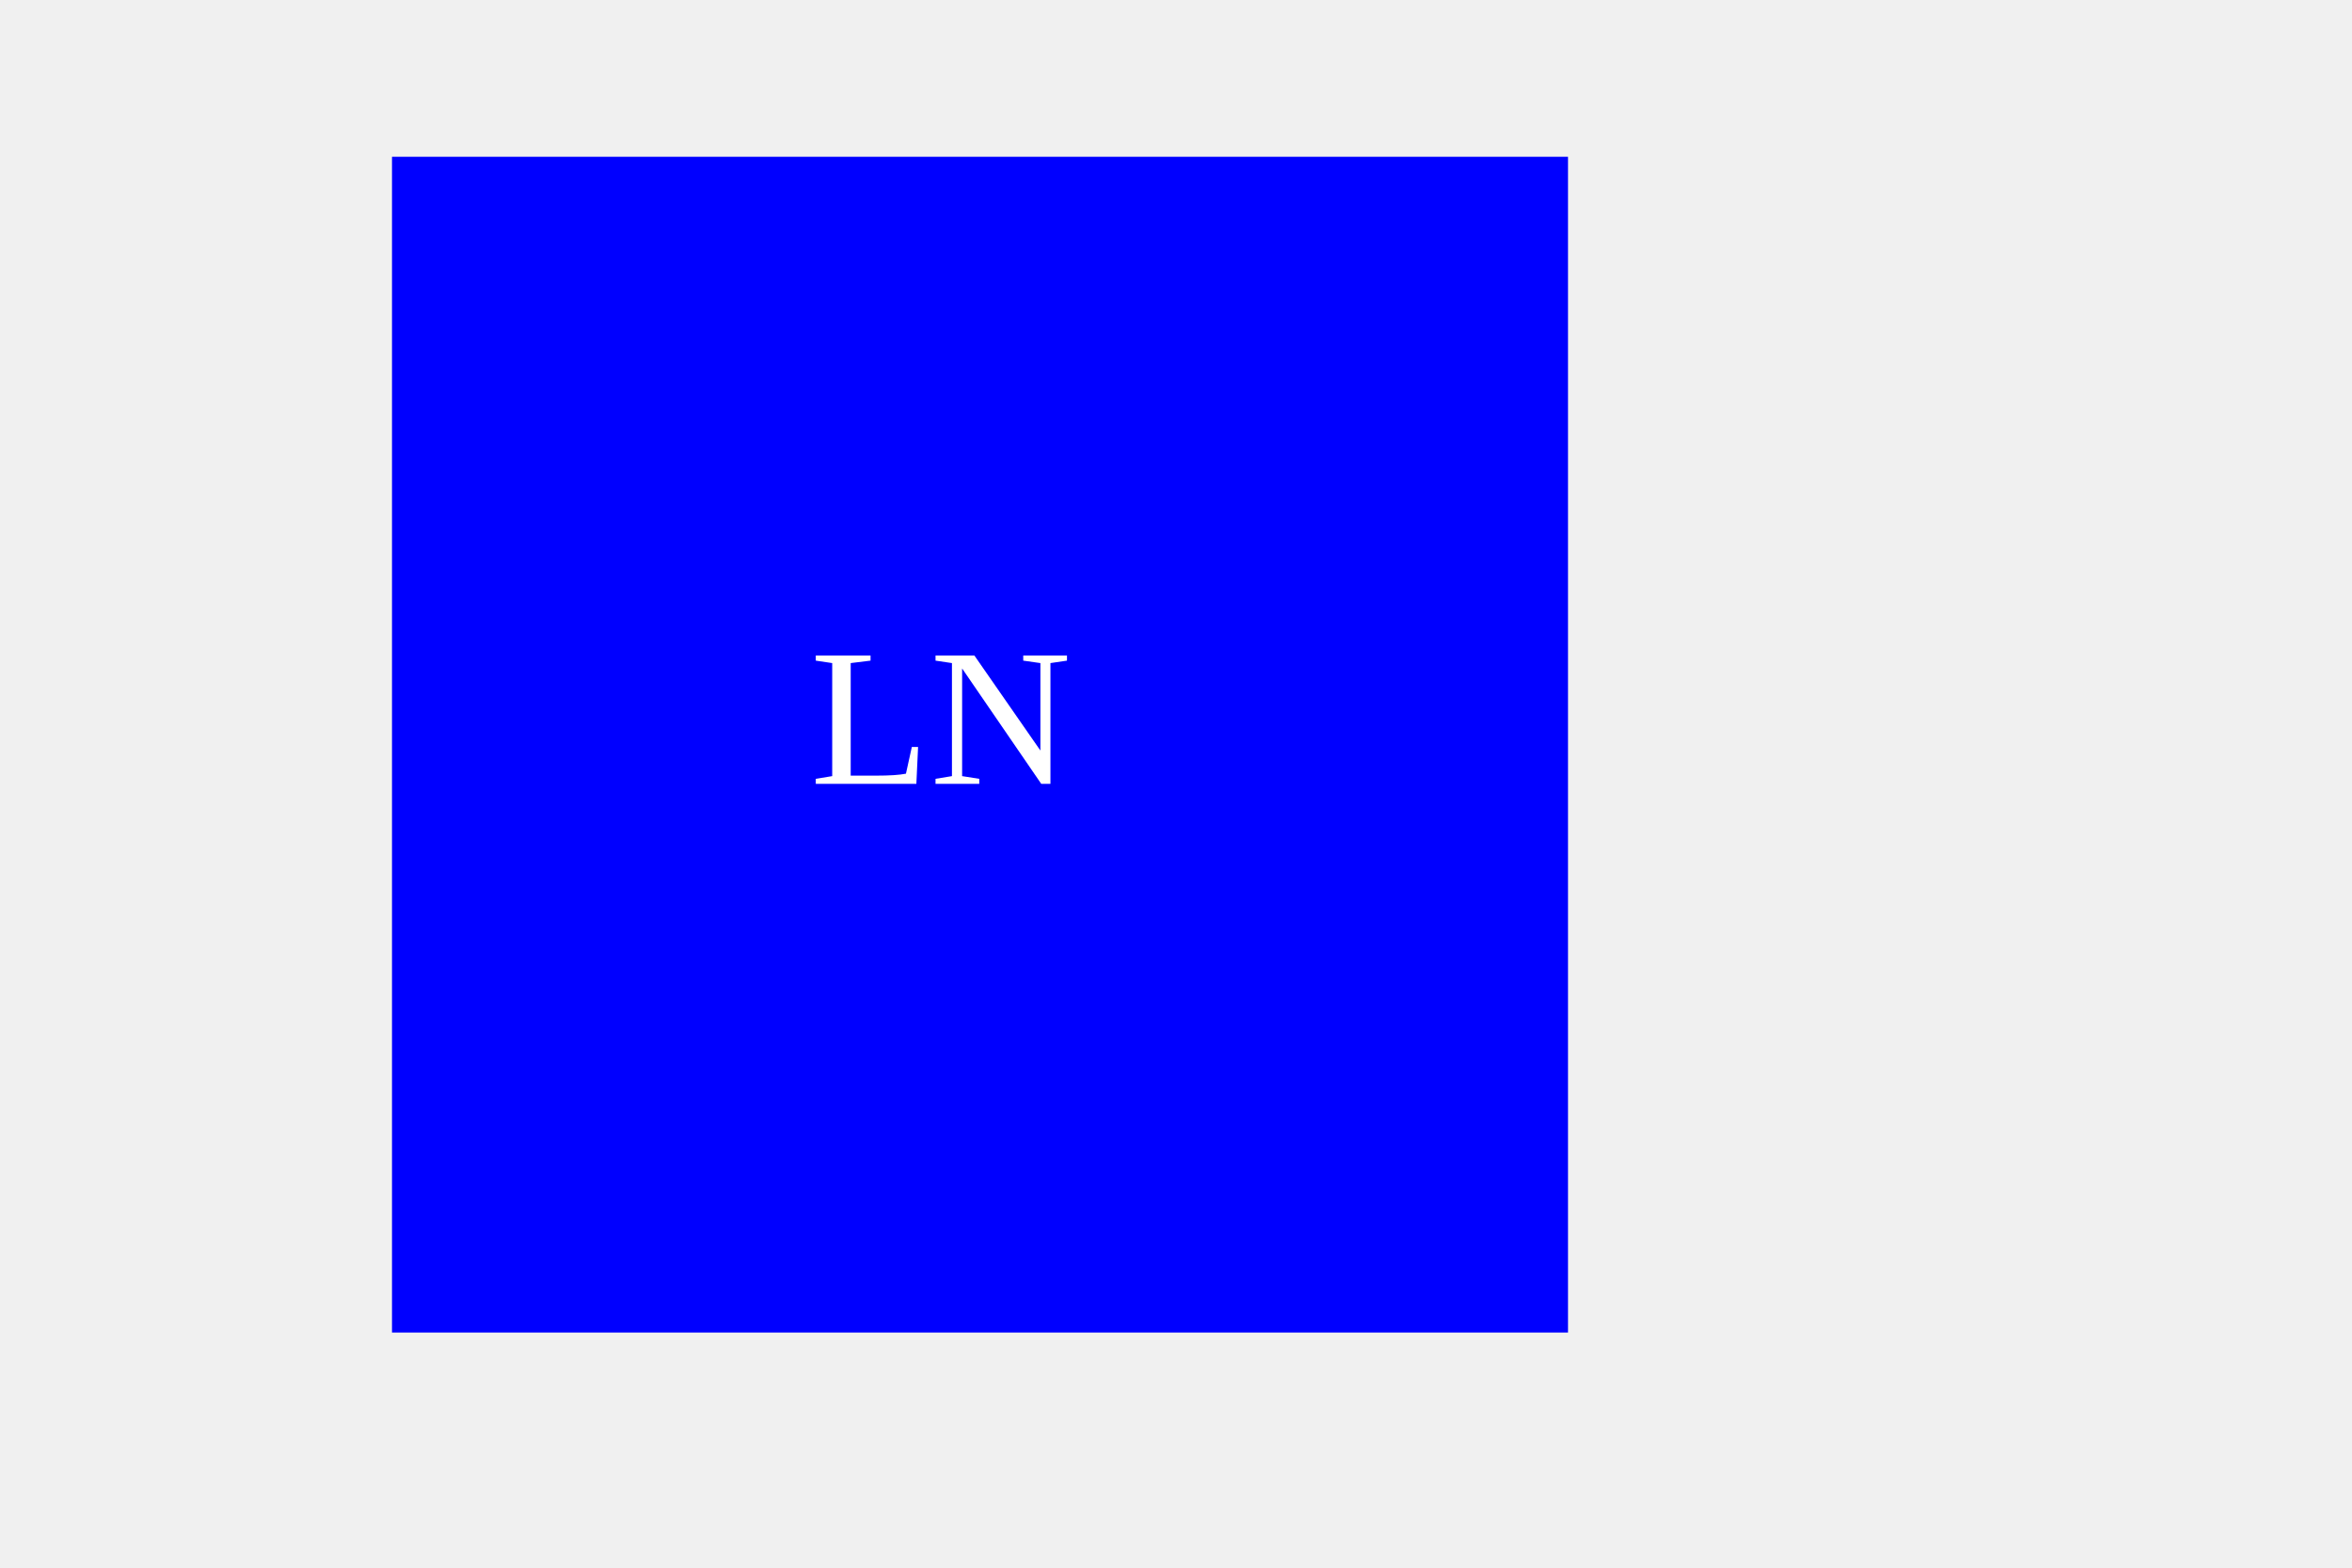
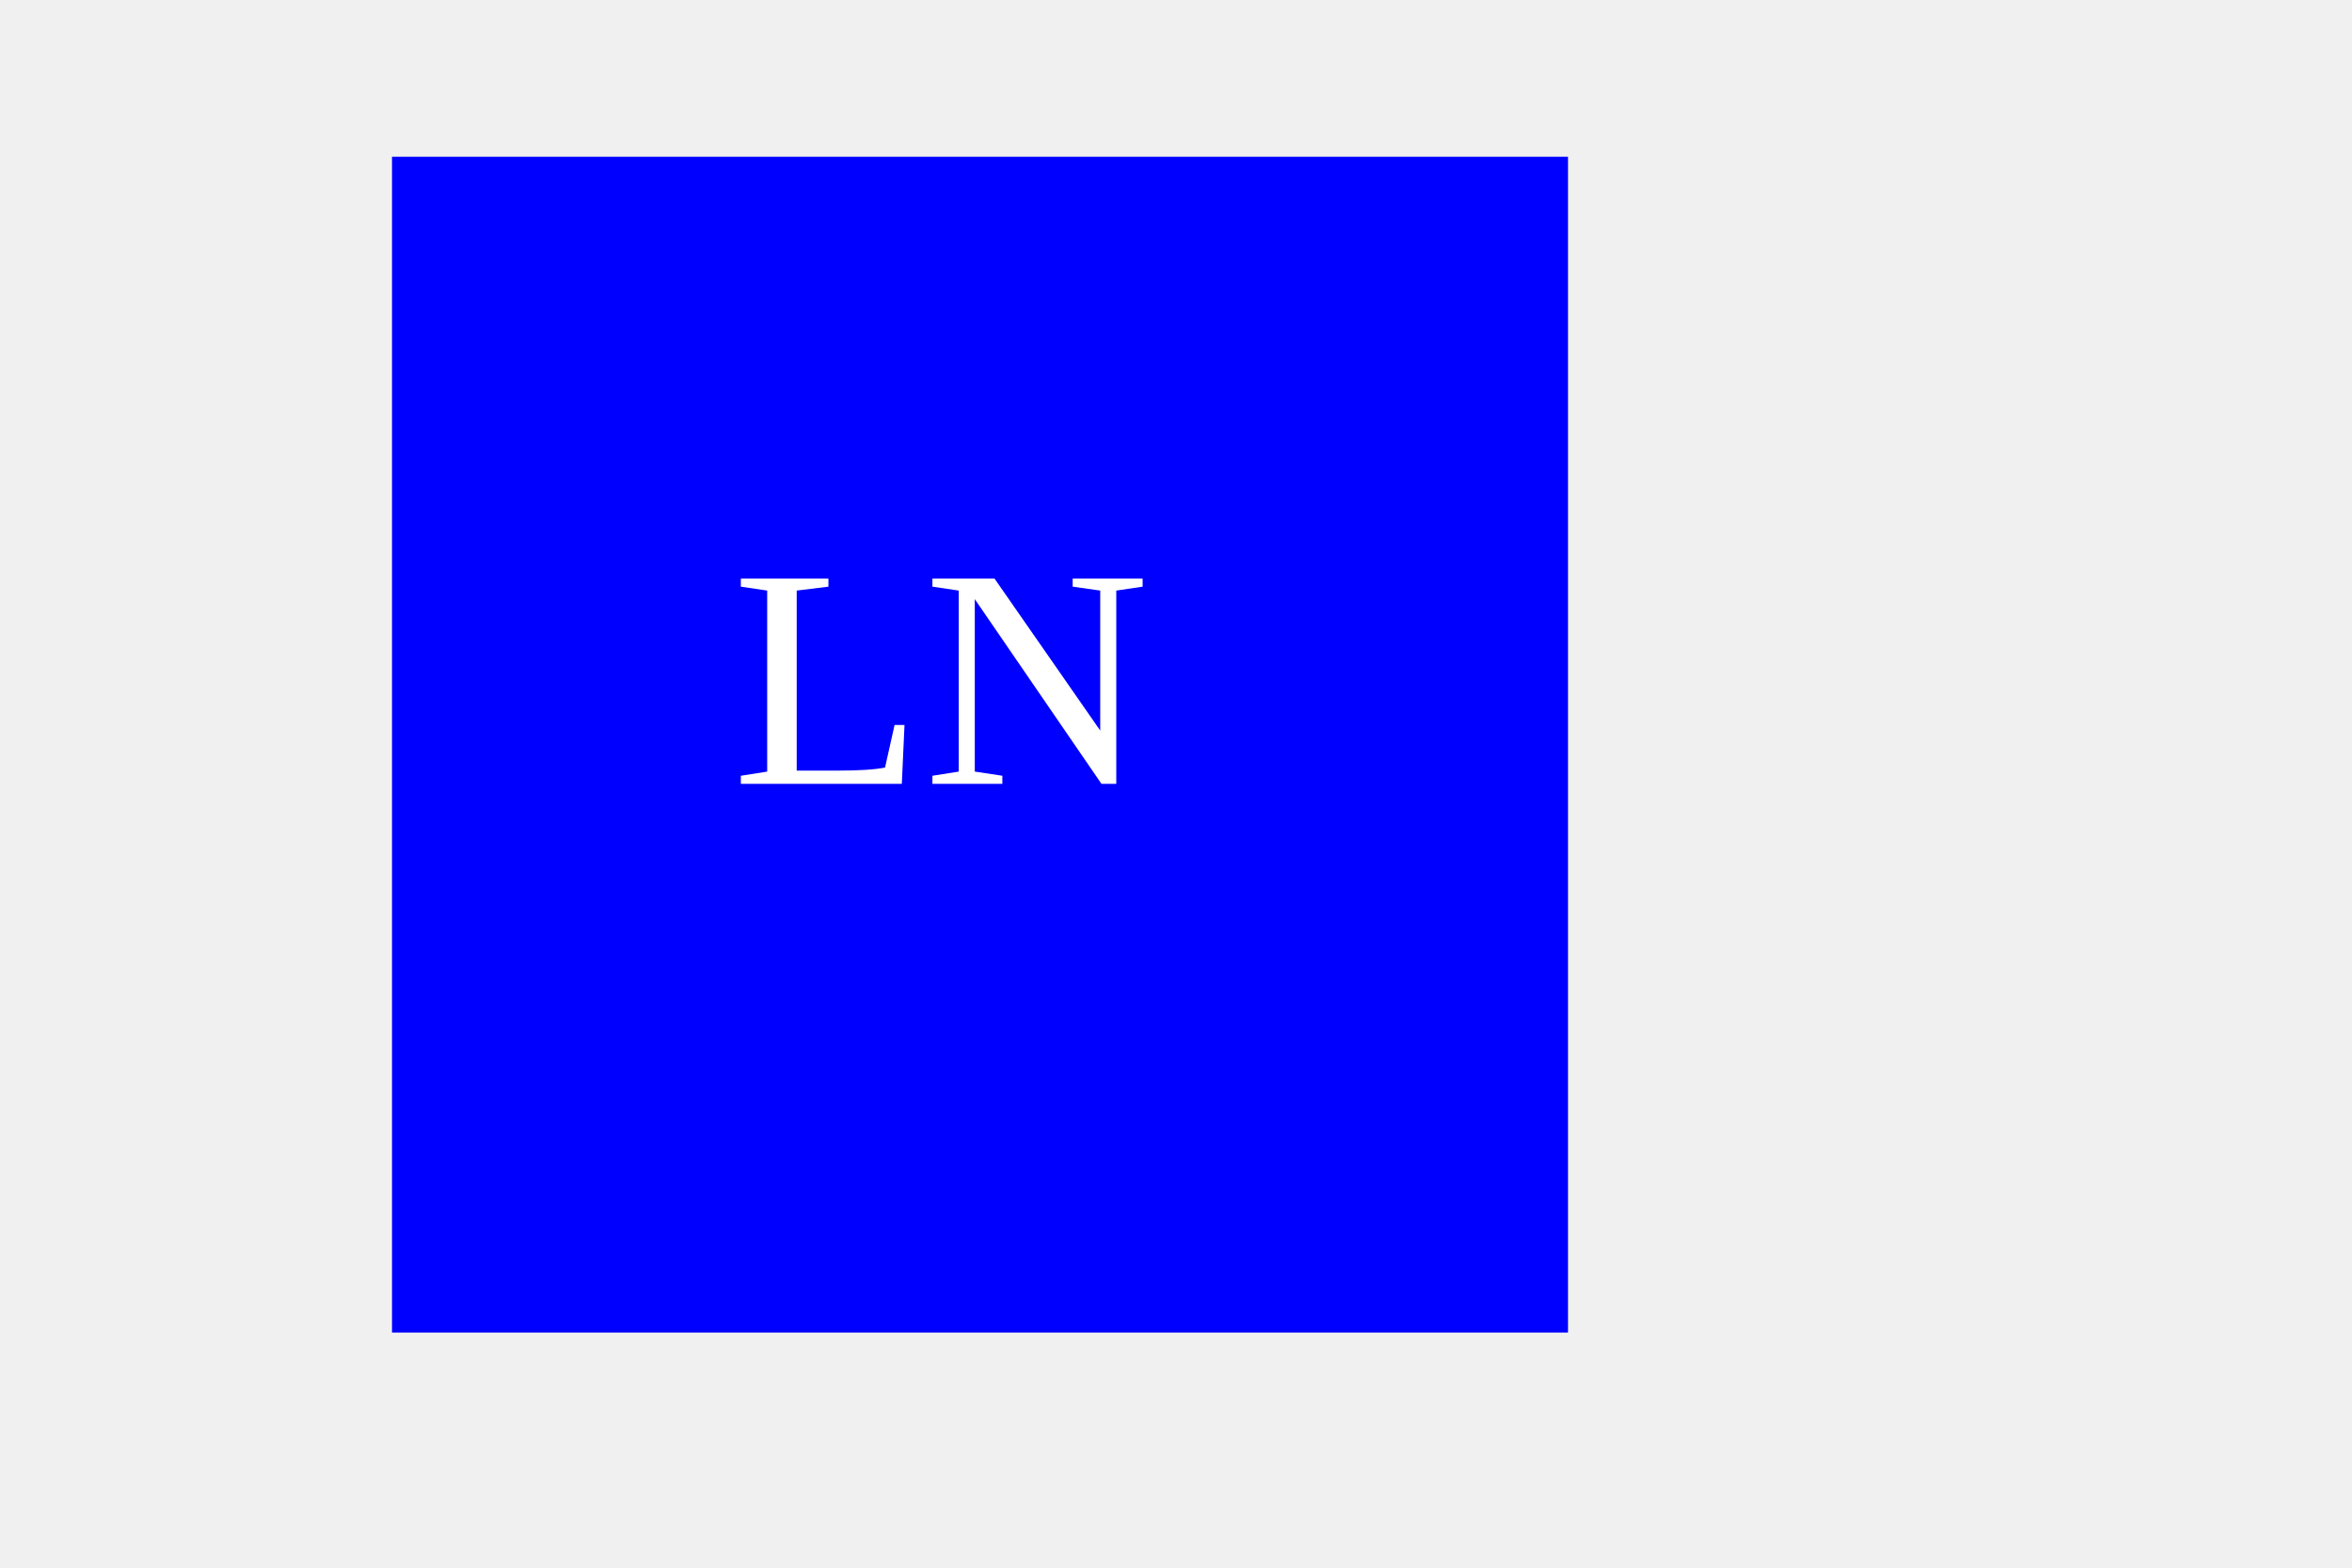
<svg xmlns="http://www.w3.org/2000/svg" width="300" height="200">
  <rect x="50" y="20" width="150" height="150" style="fill: blue" />
-   <text x="120" y="100" font-size="25" text-anchor="middle" fill="white">LN</text>
+   <text x="120" y="100" font-size="40" text-anchor="middle" fill="white">LN</text>
</svg>
